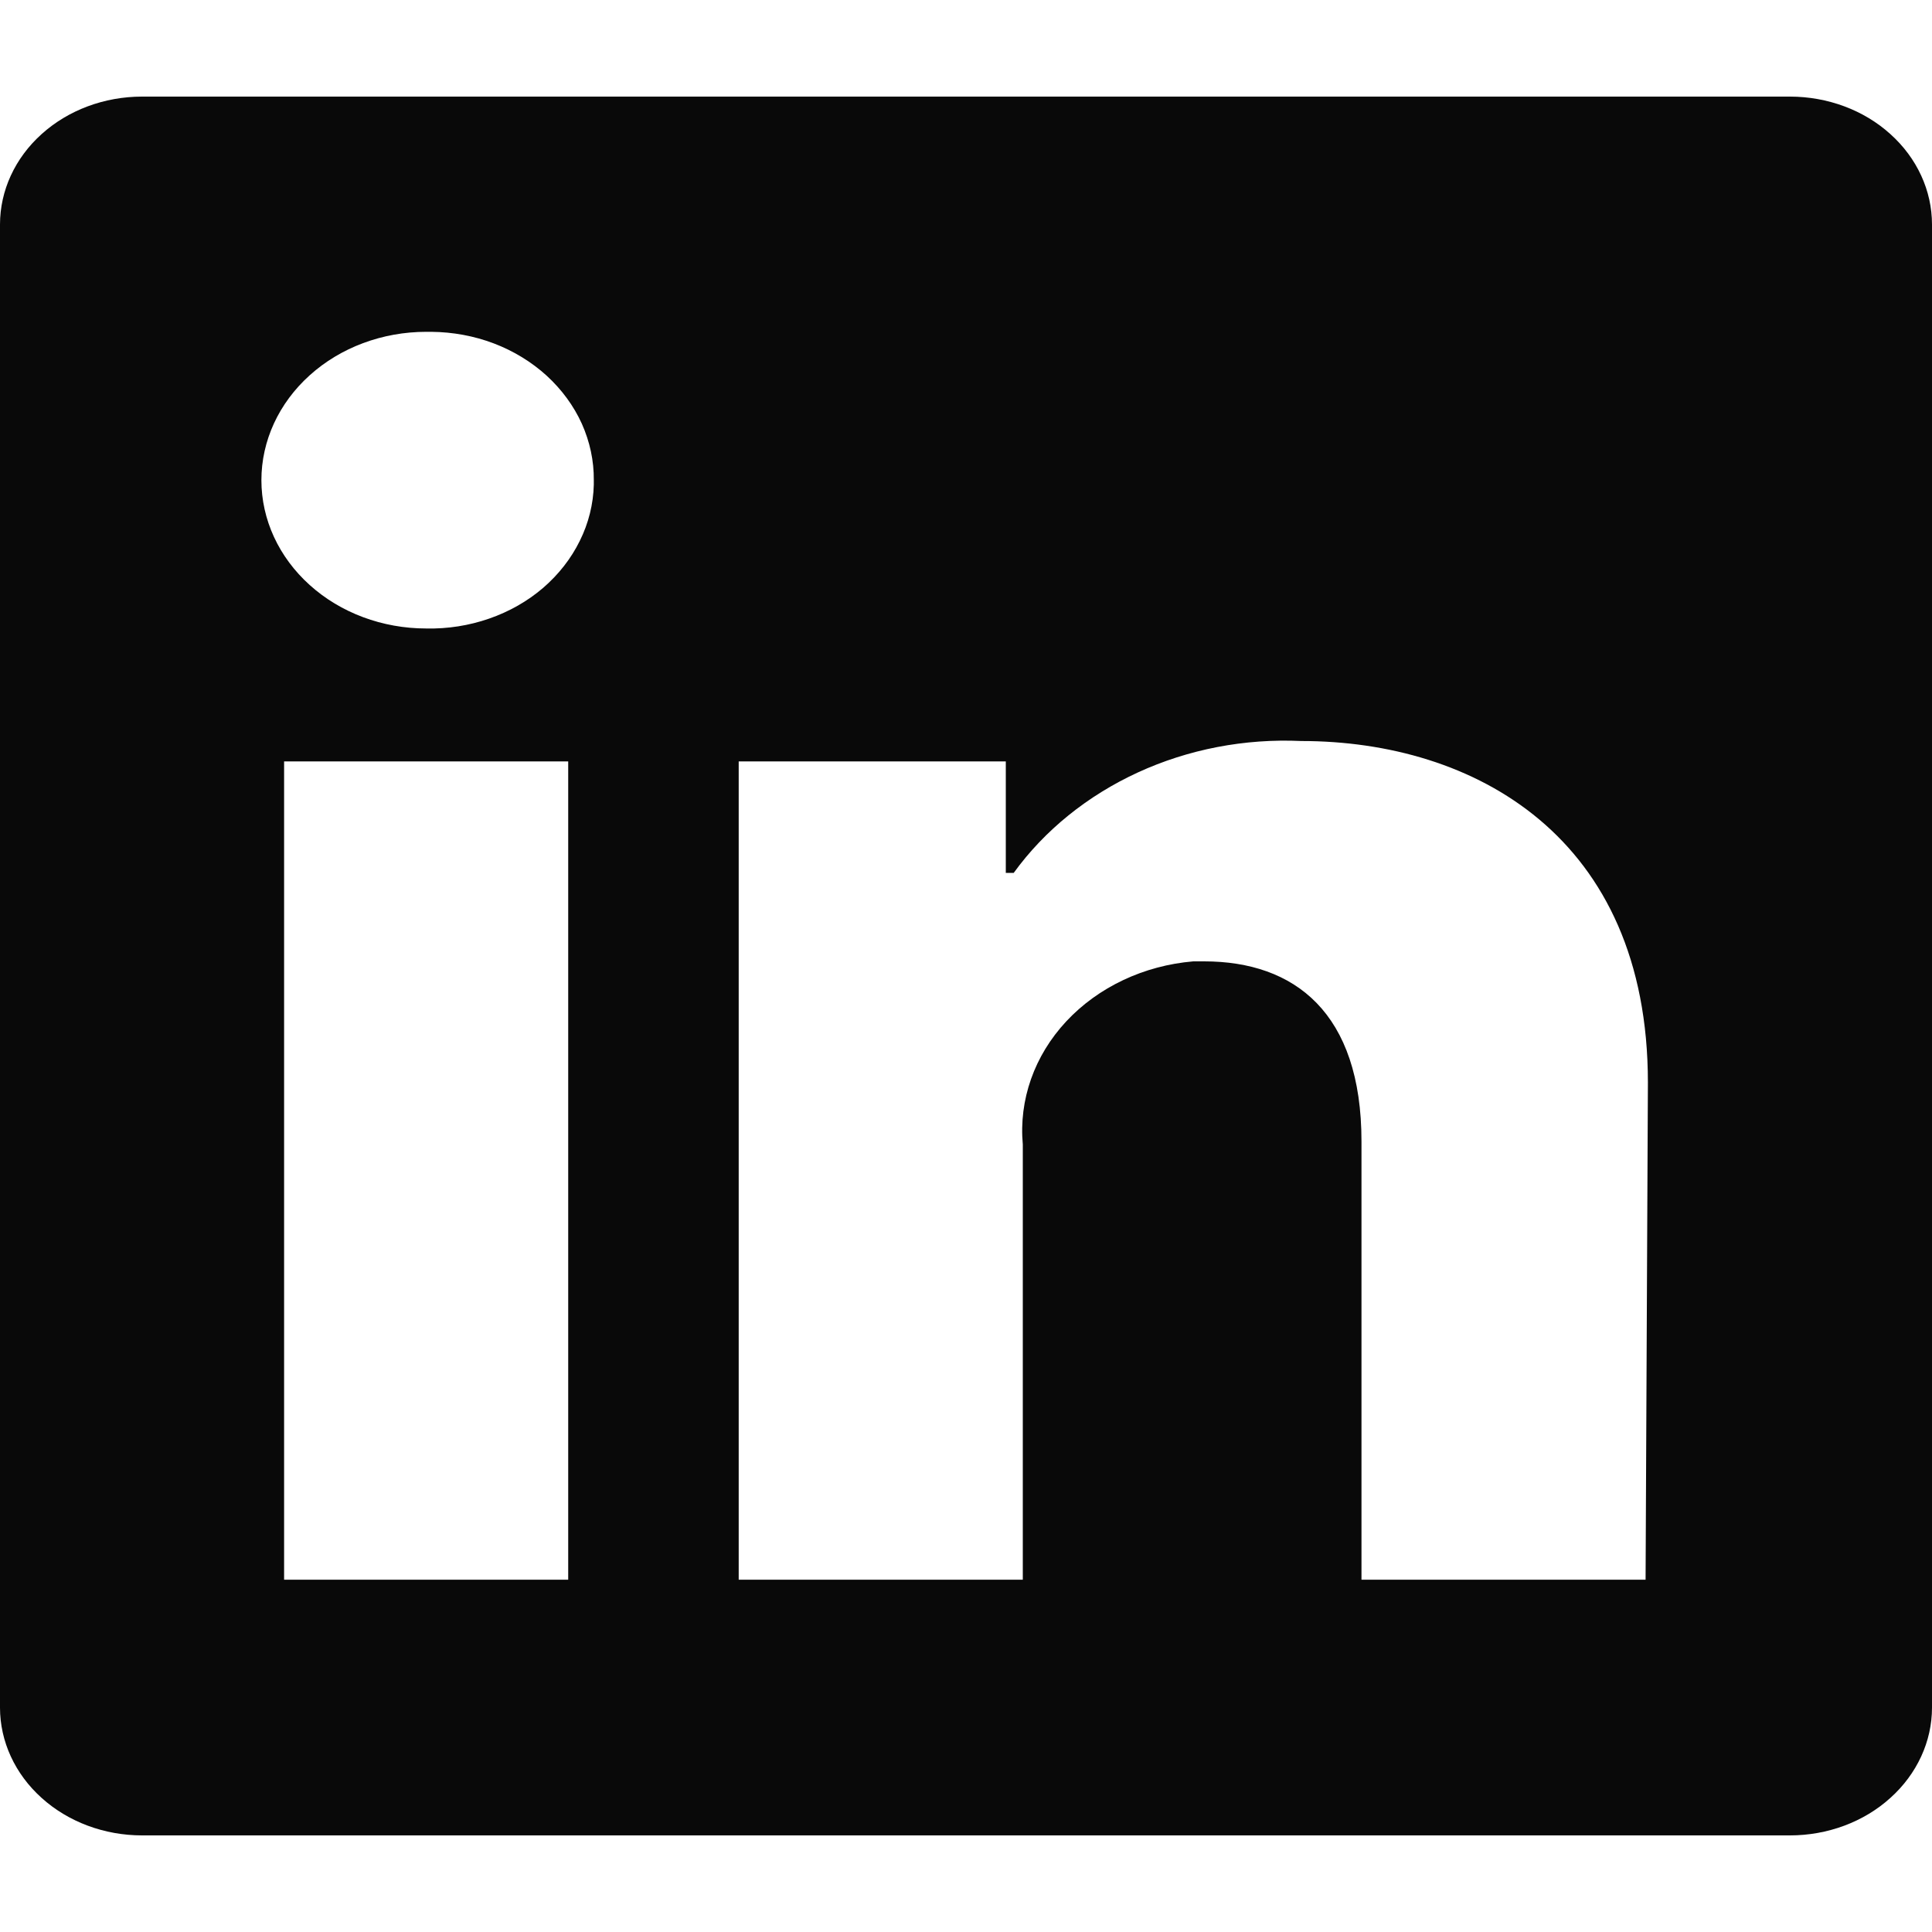
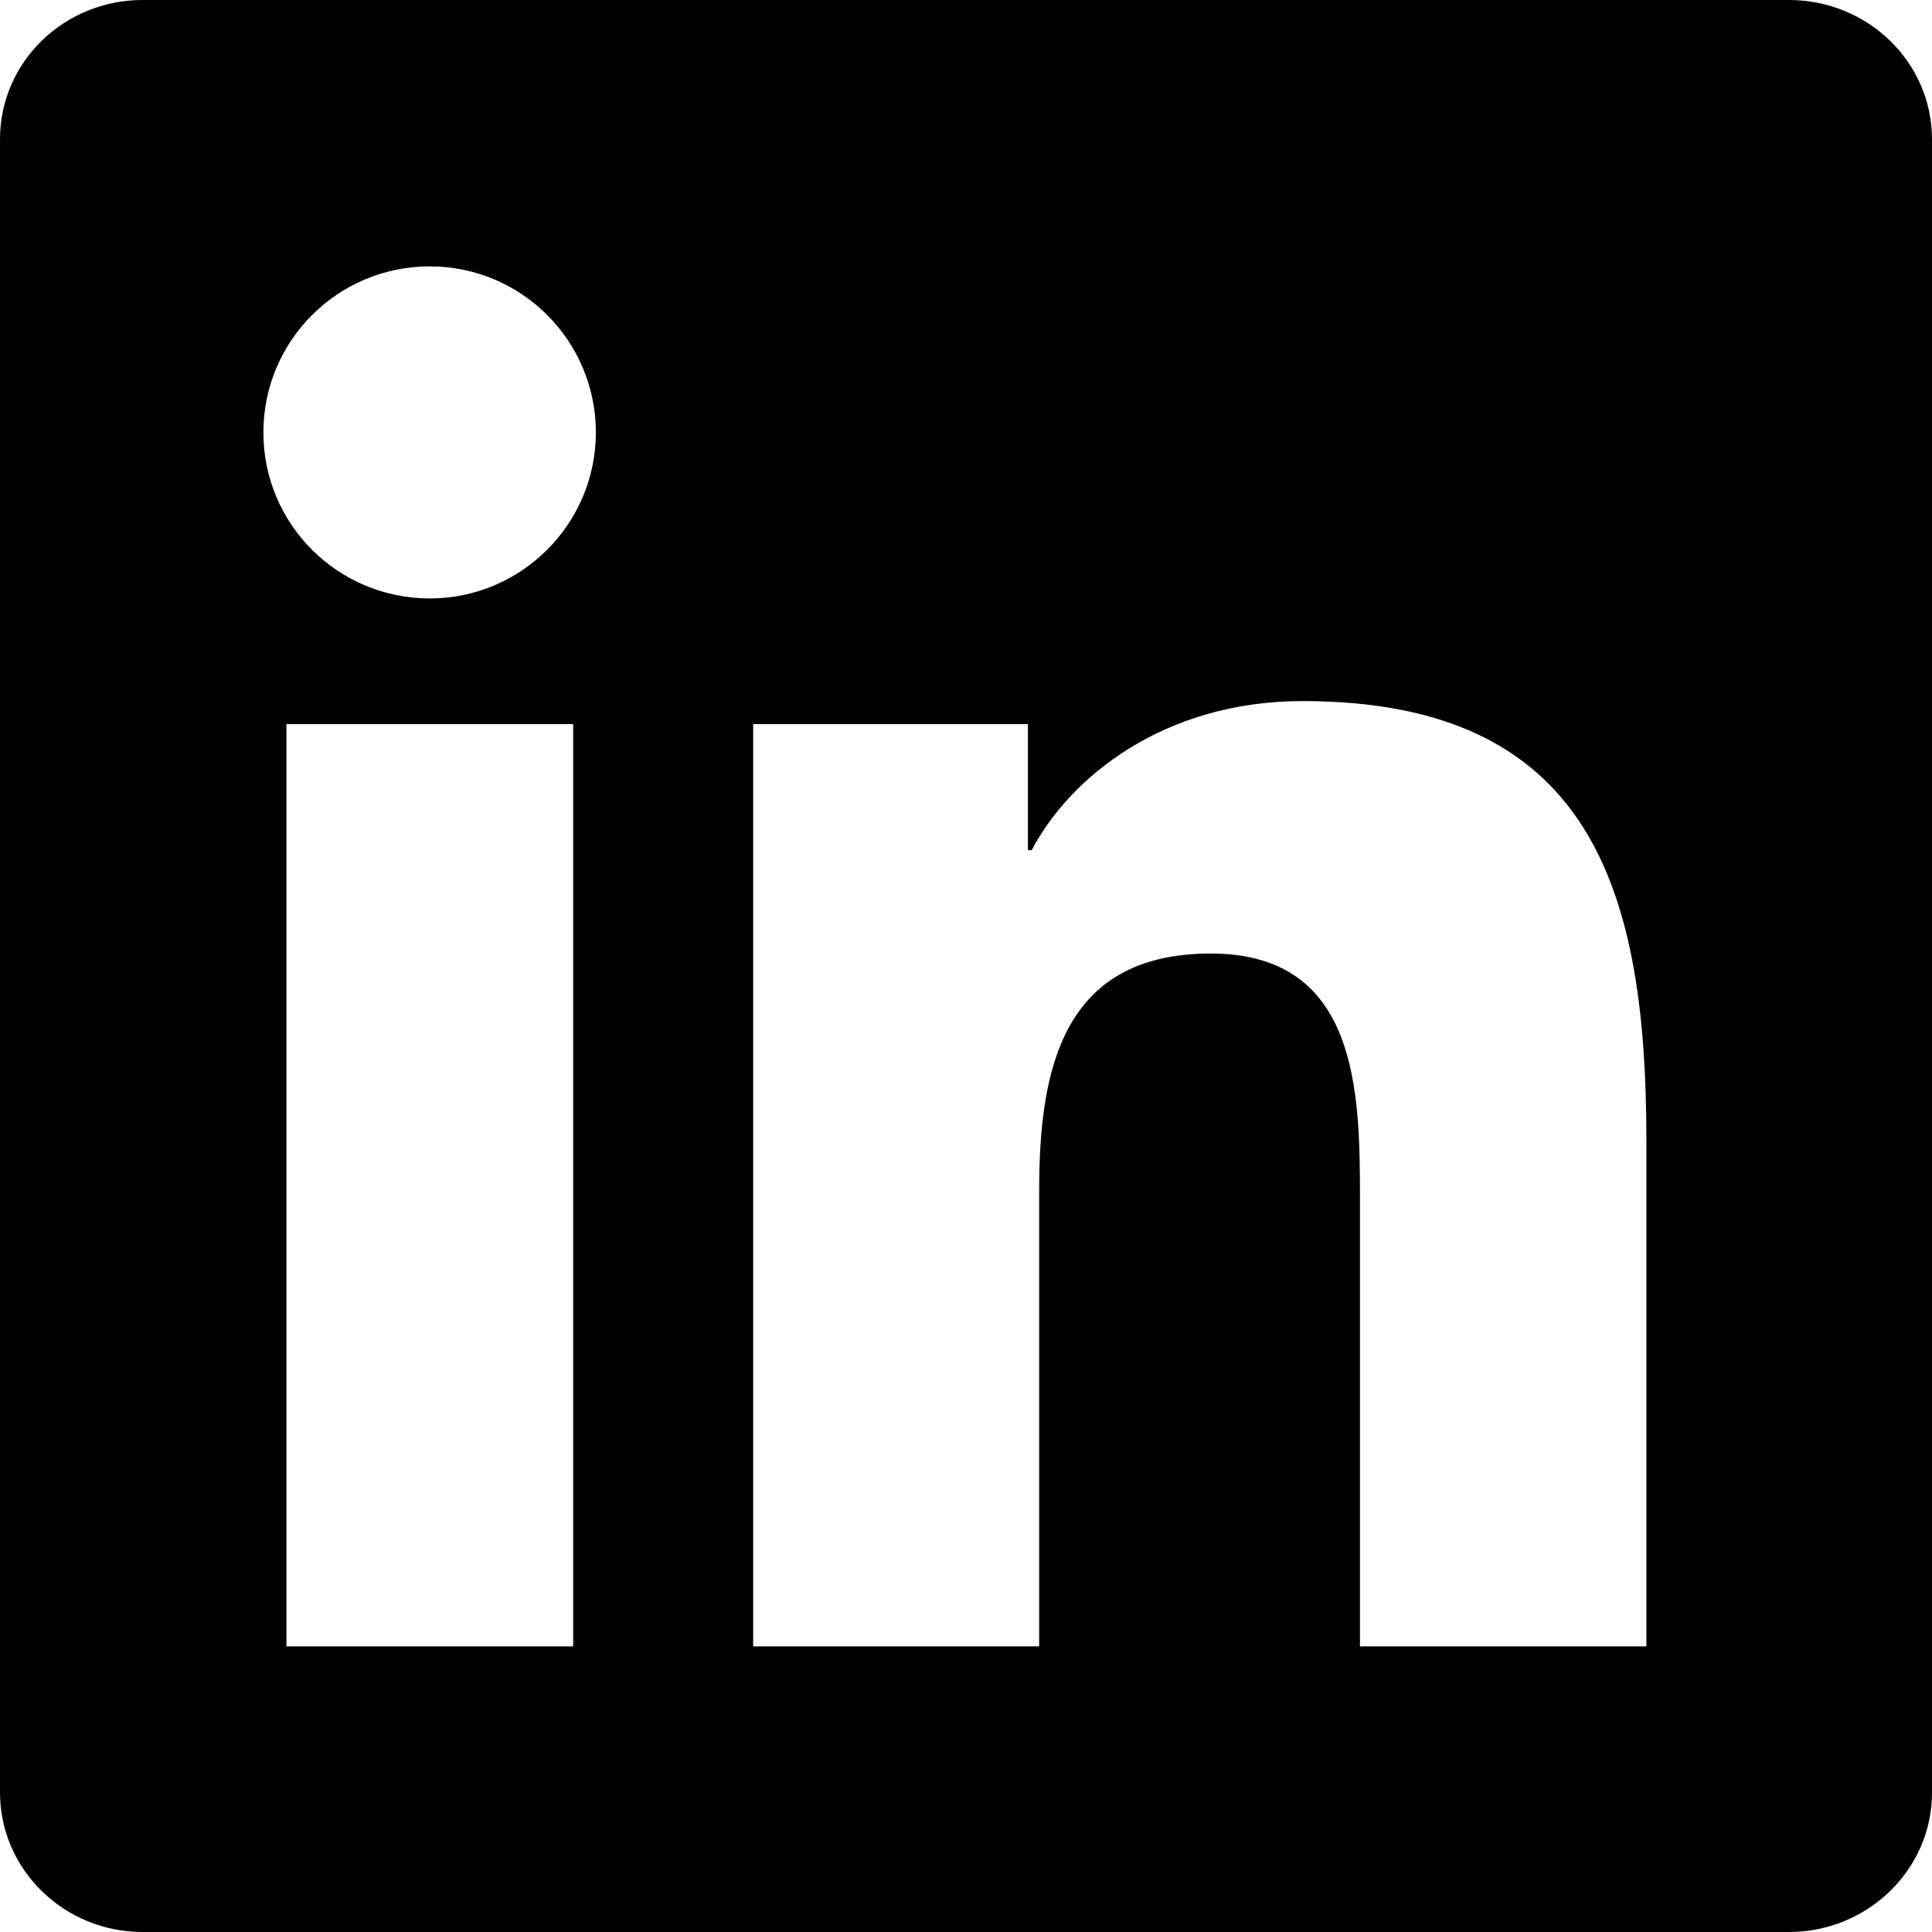
- <svg xmlns="http://www.w3.org/2000/svg" width="20" height="20" viewBox="0 0 20 20" fill="none">
-   <path d="M20 2.324V17.677C20 18.027 19.845 18.364 19.569 18.612C19.294 18.861 18.919 19 18.529 19H1.471C1.081 19 0.707 18.861 0.431 18.612C0.155 18.364 0 18.027 0 17.677L0 2.324C0 1.973 0.155 1.636 0.431 1.388C0.707 1.139 1.081 1 1.471 1L18.529 1C18.919 1 19.294 1.139 19.569 1.388C19.845 1.636 20 1.973 20 2.324ZM5.882 7.882H2.941V16.353H5.882V7.882ZM6.147 4.971C6.149 4.77 6.106 4.572 6.023 4.386C5.939 4.201 5.815 4.032 5.659 3.889C5.503 3.747 5.317 3.633 5.112 3.555C4.907 3.477 4.687 3.437 4.465 3.435H4.412C3.959 3.435 3.525 3.597 3.206 3.885C2.886 4.173 2.706 4.563 2.706 4.971C2.706 5.378 2.886 5.768 3.206 6.056C3.525 6.344 3.959 6.506 4.412 6.506C4.634 6.511 4.856 6.476 5.063 6.404C5.271 6.332 5.461 6.224 5.622 6.086C5.783 5.947 5.912 5.782 6.002 5.599C6.093 5.416 6.142 5.218 6.147 5.018V4.971ZM17.059 11.207C17.059 8.661 15.259 7.671 13.471 7.671C12.885 7.644 12.302 7.756 11.78 7.996C11.258 8.236 10.814 8.594 10.494 9.036H10.412V7.882H7.647V16.353H10.588V11.848C10.546 11.386 10.707 10.928 11.038 10.573C11.368 10.219 11.841 9.995 12.353 9.952H12.465C13.4 9.952 14.094 10.482 14.094 11.816V16.353H17.035L17.059 11.207Z" fill="#090909" />
+ <svg xmlns="http://www.w3.org/2000/svg" width="24" height="24" viewBox="0 0 24 24" fill="none">
+   <path d="M22.223 0H1.772C0.792 0 0 0.773 0 1.73V22.266C0 23.222 0.792 24 1.772 24H22.223C23.203 24 24 23.222 24 22.27V1.73C24 0.773 23.203 0 22.223 0ZM7.12 20.452H3.558V8.995H7.12V20.452ZM5.339 7.434C4.195 7.434 3.272 6.511 3.272 5.372C3.272 4.233 4.195 3.309 5.339 3.309C6.478 3.309 7.402 4.233 7.402 5.372C7.402 6.506 6.478 7.434 5.339 7.434ZM20.452 20.452H16.894V14.883C16.894 13.556 16.87 11.845 15.042 11.845C13.191 11.845 12.909 13.294 12.909 14.789V20.452H9.356V8.995H12.769V10.561H12.816C13.289 9.661 14.452 8.709 16.181 8.709C19.786 8.709 20.452 11.081 20.452 14.166V20.452Z" fill="currentColor" />
</svg>
